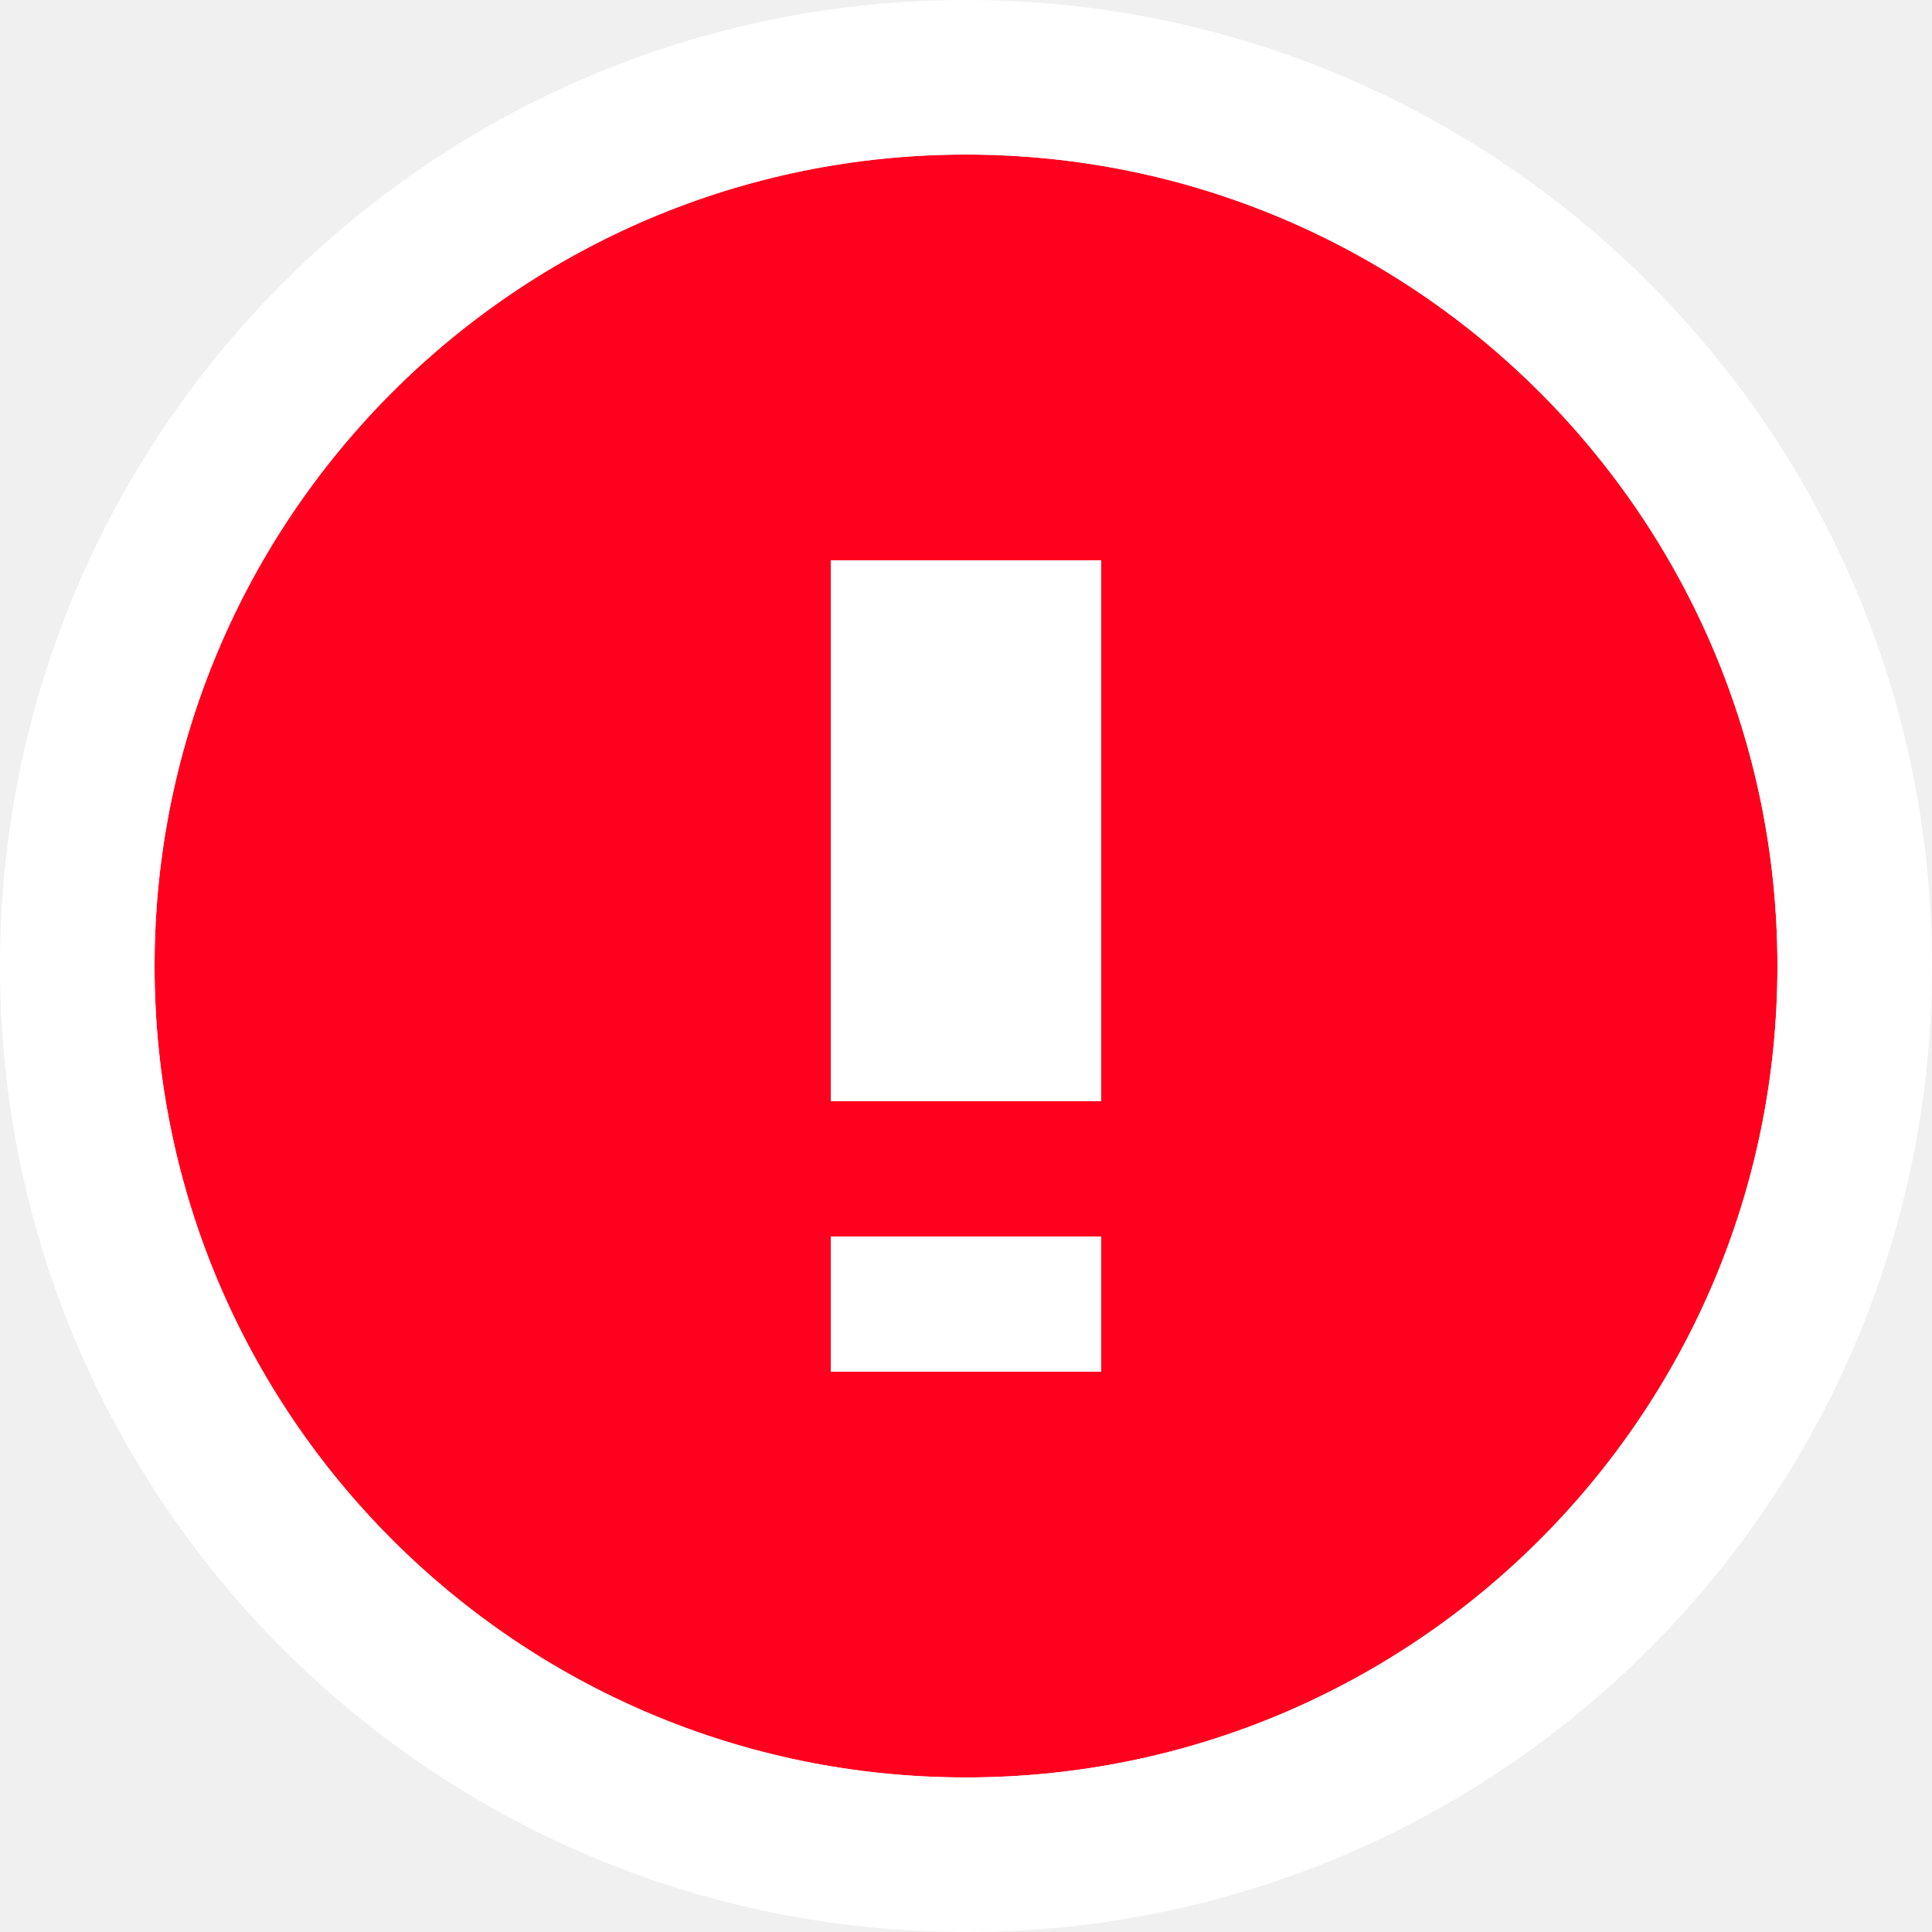
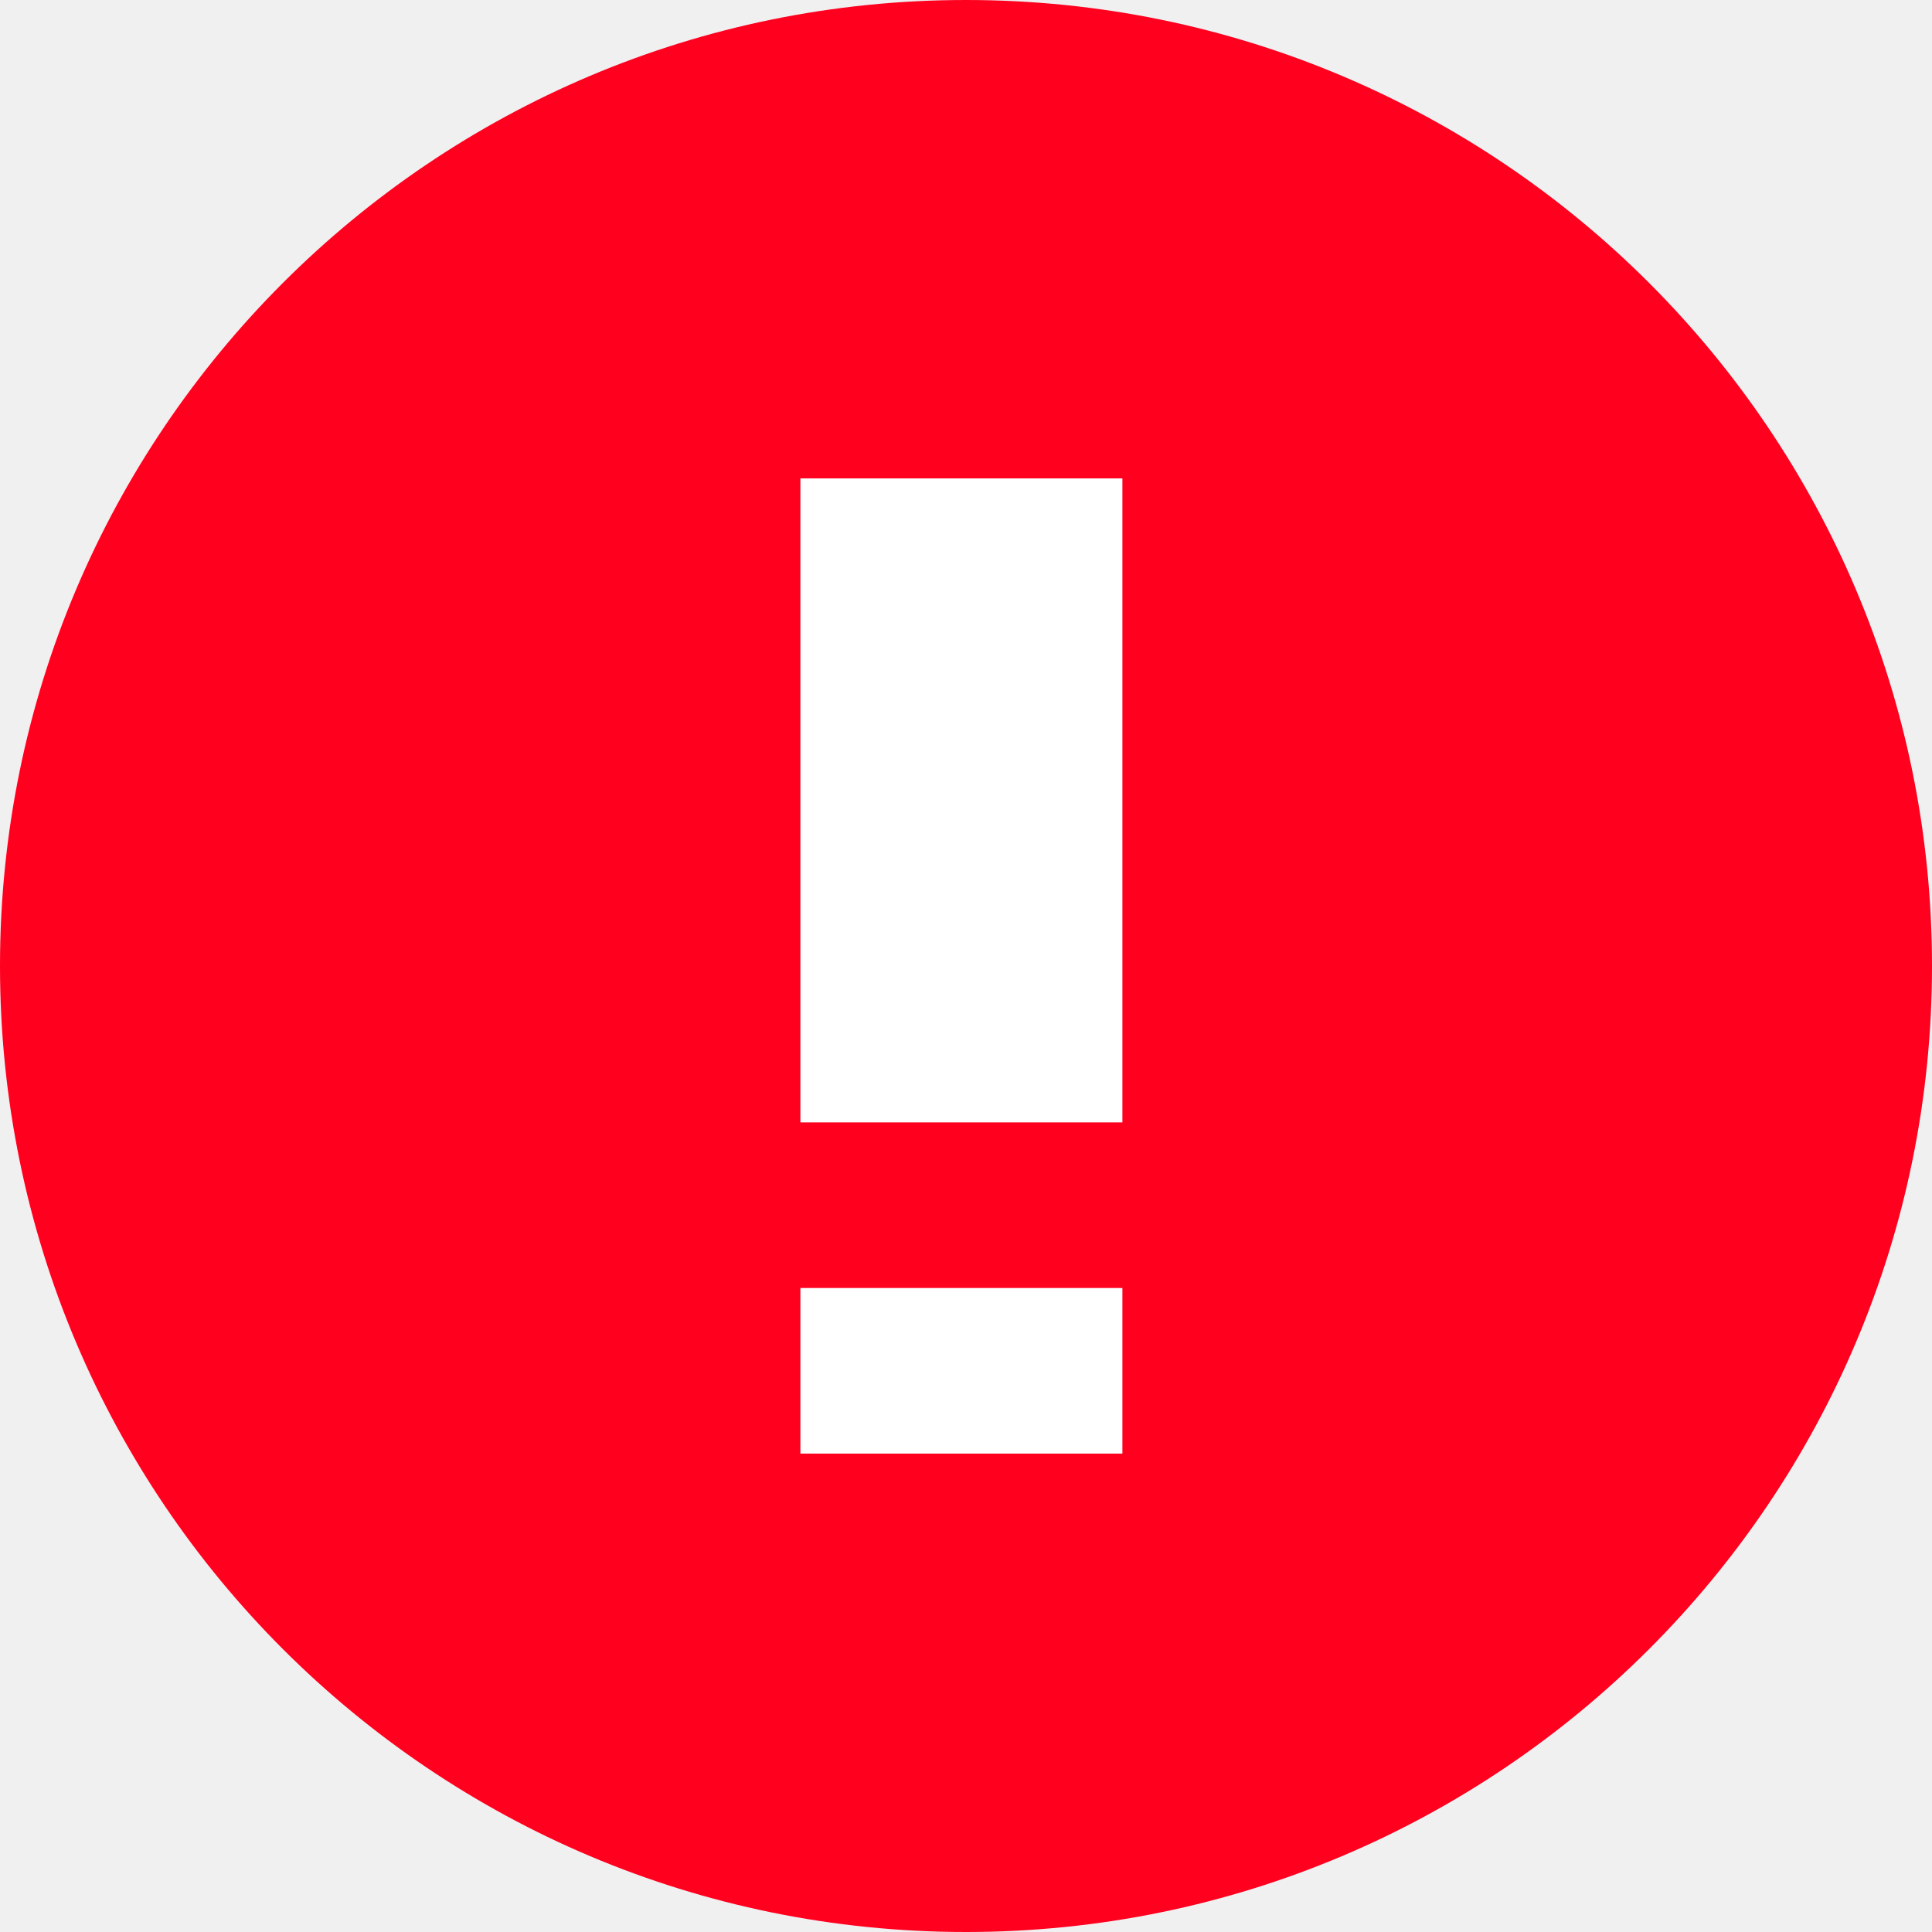
- <svg xmlns="http://www.w3.org/2000/svg" xmlns:xlink="http://www.w3.org/1999/xlink" width="25px" height="25px" viewBox="0 0 25 25" version="1.1">
-   <defs>
-     <path d="M10.5,21 C16.299,21 21,16.299 21,10.5 C21,4.701 16.299,0 10.5,0 C4.701,0 0,4.701 0,10.5 C0,16.299 4.701,21 10.5,21 Z" id="path-1" />
-   </defs>
-   <g id="REP-Dashboard" stroke="none" stroke-width="1" fill="none" fill-rule="evenodd">
-     <g id="ME_Step_4.1@2x" transform="translate(-539, -610)">
+ <svg xmlns="http://www.w3.org/2000/svg" version="1.1" id="Слой_1" x="0px" y="0px" viewBox="0 0 21 21" style="enable-background:new 0 0 21 21;" xml:space="preserve">
+   <style type="text/css">
+ 	.st0{fill:#FF001F;}
+ 	.st1{display:none;fill:none;stroke:#FFFFFF;stroke-width:2;}
+ 	.st2{fill:#FFFFFF;}
+ </style>
+   <g id="REP-Dashboard">
+     <g id="ME_x5F_Step_x5F_4.1_x40_2x" transform="translate(-539, -610)">
      <g id="Group-2" transform="translate(390, 432)">
        <g id="task-deadline-overdue-copy" transform="translate(151, 180)">
          <g id="Oval-12-Copy">
-             <use fill="#FF001F" fill-rule="evenodd" xlink:href="#path-1" />
-             <path stroke="#FFFFFF" stroke-width="2" d="M10.5,22 C4.149,22 -1,16.851 -1,10.5 C-1,4.149 4.149,-1 10.5,-1 C16.851,-1 22,4.149 22,10.5 C22,16.851 16.851,22 10.5,22 Z" />
+             <g>
+               <path id="path-1" class="st0" d="M8.5,19C14.3,19,19,14.3,19,8.5S14.3-2,8.5-2S-2,2.7-2,8.5S2.7,19,8.5,19z" />
+             </g>
+             <path class="st1" d="M8.5,20C2.1,20-3,14.8-3,8.5S2.1-3,8.5-3S20,2.1,20,8.5S14.8,20,8.5,20z" />
          </g>
-           <path d="M8.75,5.25 L12.25,5.25 L12.25,12.25 L8.75,12.25 L8.75,5.25 Z M8.75,14 L12.25,14 L12.25,15.75 L8.75,15.75 L8.75,14 Z" id="Rectangle-2834" fill="#FFFFFF" />
+           <path id="Rectangle-2834" class="st2" d="M6.7,3.2h3.5v7H6.7V3.2z M6.7,12h3.5v1.8H6.7V12z" />
        </g>
      </g>
    </g>
  </g>
</svg>
